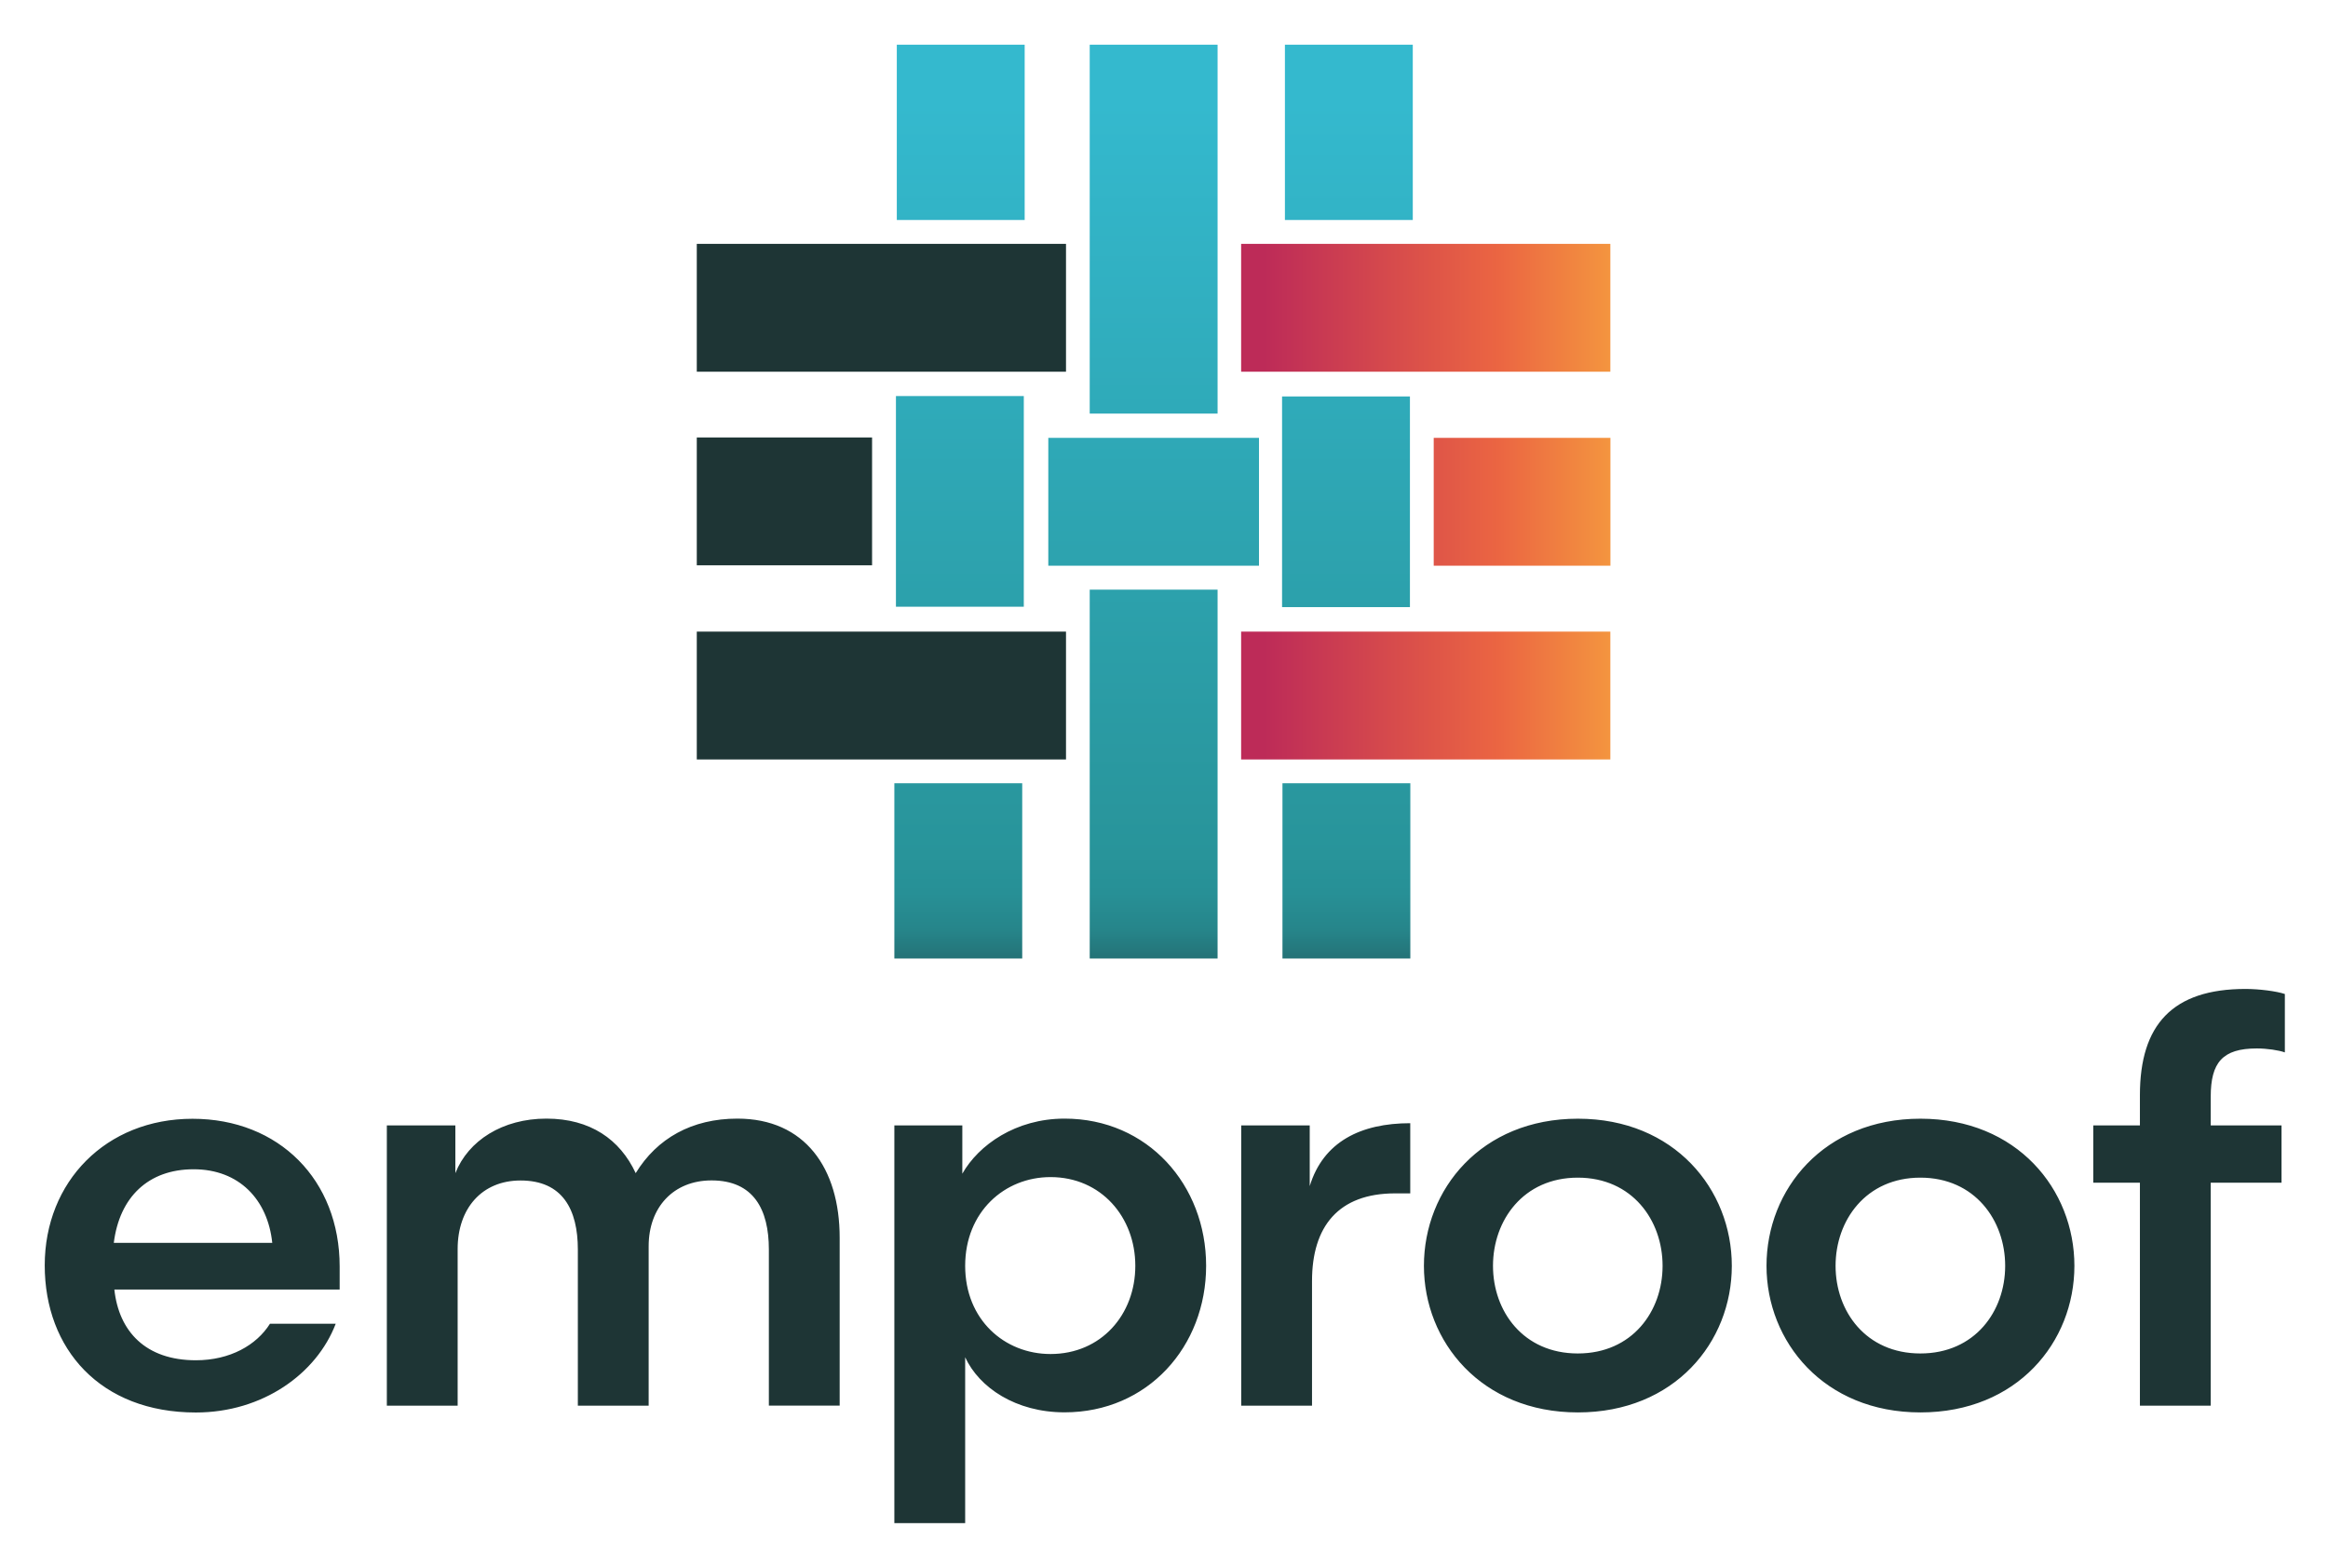
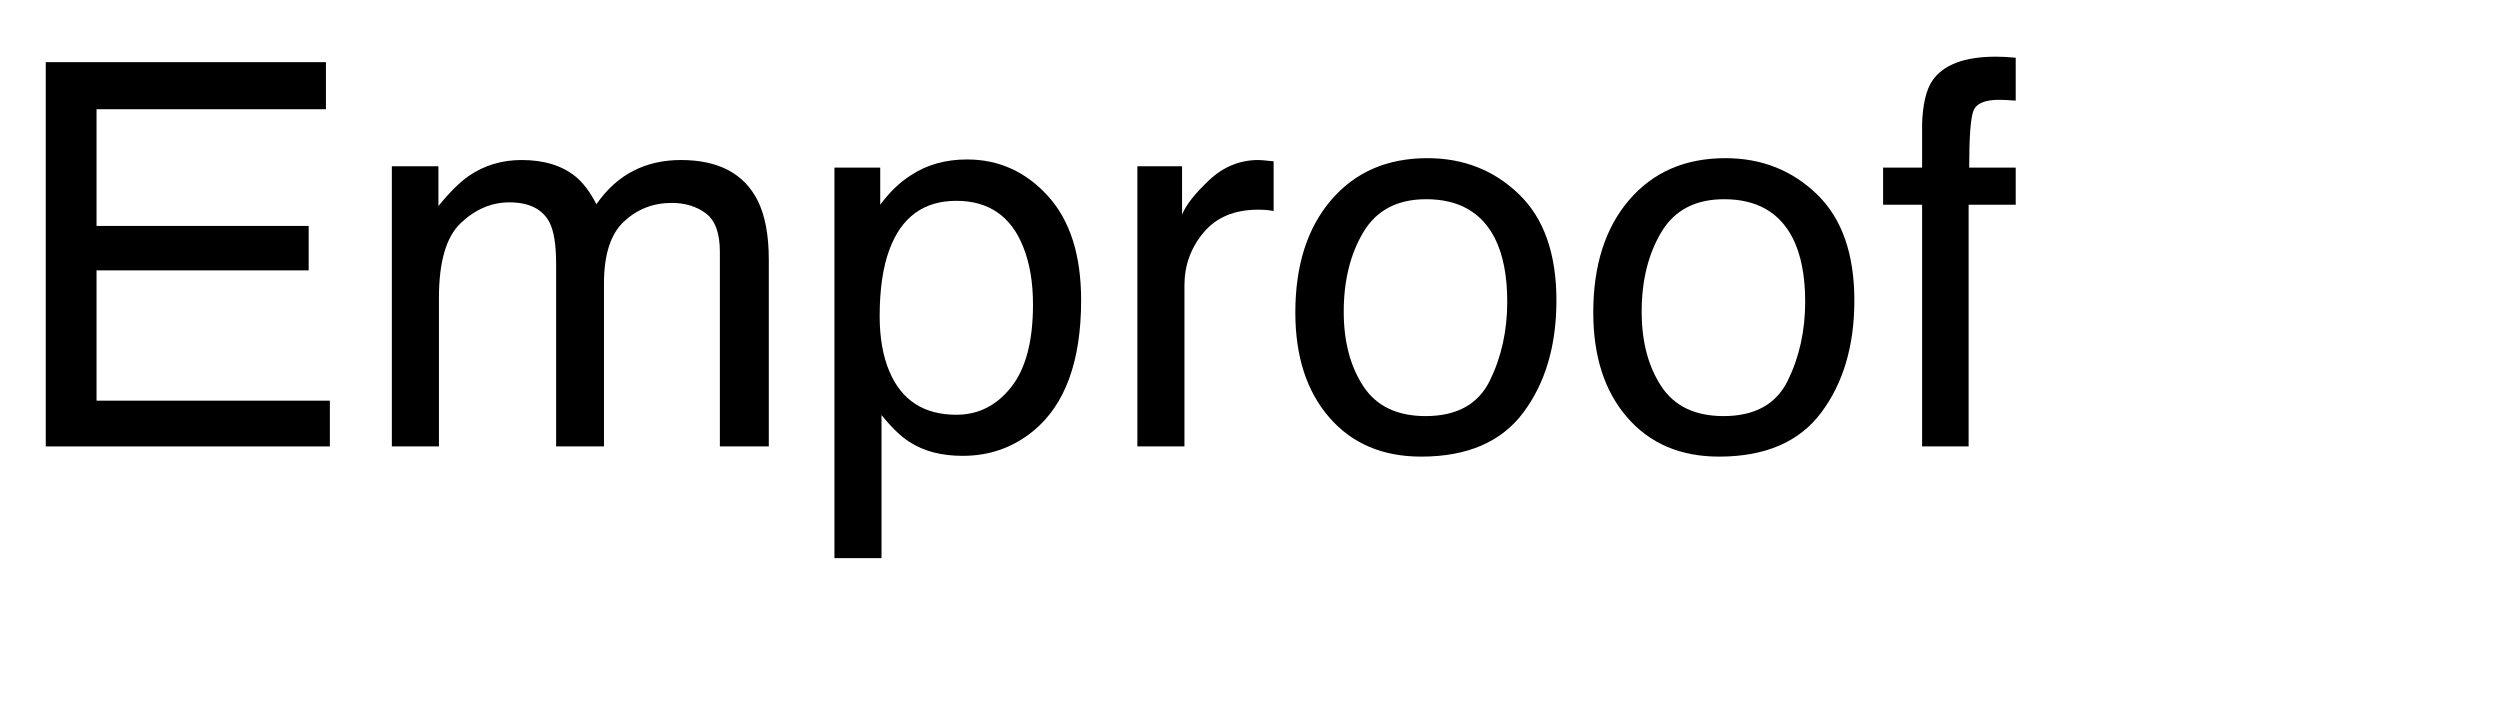
- <svg xmlns="http://www.w3.org/2000/svg" role="img" viewBox="-2.66 -2.66 294.58 198.33">
-   <style>svg {enable-background:new 0 0 289.46 193.09}</style>
-   <style>.st3{fill:#1e3535}</style>
-   <g>
+ <svg xmlns="http://www.w3.org/2000/svg" xmlns:xlink="http://www.w3.org/1999/xlink" width="280" height="80" viewBox="0 0 280 80">
+   <defs>
    <g>
-       <linearGradient id="SVGID_1_" x1="216.39" x2="157.34" y1="157.6" y2="157.6" gradientTransform="matrix(1 0 0 -1 0 193.89)" gradientUnits="userSpaceOnUse">
-         <stop offset="0" stop-color="#fdc83c" />
-         <stop offset=".5" stop-color="#eb6542" />
-         <stop offset="1" stop-color="#bd2b58" />
-       </linearGradient>
-       <path fill="url(#SVGID_1_)" d="M154.39 28.2H201.11V44.38H154.39z" />
-       <linearGradient id="SVGID_00000124865068607430442490000016124288194790378924_" x1="216.39" x2="157.34" y1="133.05" y2="133.05" gradientTransform="matrix(1 0 0 -1 0 193.89)" gradientUnits="userSpaceOnUse">
-         <stop offset="0" stop-color="#fdc83c" />
-         <stop offset=".5" stop-color="#eb6542" />
-         <stop offset="1" stop-color="#bd2b58" />
-       </linearGradient>
-       <path fill="url(#SVGID_00000124865068607430442490000016124288194790378924_)" d="M178.76 52.75H201.12V68.93H178.76z" />
-       <linearGradient id="SVGID_00000015312391384790172080000011687482924569681810_" x1="216.39" x2="157.34" y1="108.53" y2="108.53" gradientTransform="matrix(1 0 0 -1 0 193.89)" gradientUnits="userSpaceOnUse">
-         <stop offset="0" stop-color="#fdc83c" />
-         <stop offset=".5" stop-color="#eb6542" />
-         <stop offset="1" stop-color="#bd2b58" />
-       </linearGradient>
-       <path fill="url(#SVGID_00000015312391384790172080000011687482924569681810_)" d="M154.39 77.27H201.11V93.45H154.39z" />
-     </g>
-     <path d="M132.23,28.2v16.18H85.51V28.2H132.23z M132.23,93.45V77.27H85.51v16.18H132.23z M85.51,68.88h22.18V52.7 H85.51V68.88z" class="st3" />
-     <g>
-       <linearGradient id="SVGID_00000034804684392833964400000018061578969121745286_" x1="143.32" x2="143.32" y1="65.95" y2="183.4" gradientTransform="matrix(1 0 0 -1 0 193.89)" gradientUnits="userSpaceOnUse">
-         <stop offset="0" stop-color="#1e3535" />
-         <stop offset="0" stop-color="#1e3838" />
-         <stop offset=".04" stop-color="#21595b" />
-         <stop offset=".08" stop-color="#247377" />
-         <stop offset=".11" stop-color="#26858a" />
-         <stop offset=".15" stop-color="#279096" />
-         <stop offset=".19" stop-color="#28949a" />
-         <stop offset="1" stop-color="#34b9ce" />
-       </linearGradient>
-       <path fill="url(#SVGID_00000034804684392833964400000018061578969121745286_)" d="M129.99 52.75L129.99 68.93 156.65 68.93 156.65 65.69 156.65 55.99 156.65 52.75z" />
-       <g>
-         <linearGradient id="SVGID_00000128465069863313314270000001152135585994341248_" x1="143.32" x2="143.32" y1="65.95" y2="183.4" gradientTransform="matrix(1 0 0 -1 0 193.89)" gradientUnits="userSpaceOnUse">
-           <stop offset="0" stop-color="#1e3535" />
-           <stop offset="0" stop-color="#1e3838" />
-           <stop offset=".04" stop-color="#21595b" />
-           <stop offset=".08" stop-color="#247377" />
-           <stop offset=".11" stop-color="#26858a" />
-           <stop offset=".15" stop-color="#279096" />
-           <stop offset=".19" stop-color="#28949a" />
-           <stop offset="1" stop-color="#34b9ce" />
-         </linearGradient>
-         <path fill="url(#SVGID_00000128465069863313314270000001152135585994341248_)" d="M135.23 3H151.41V49.68H135.23z" />
-         <linearGradient id="SVGID_00000000217778528042414470000010335989859439604405_" x1="168.02" x2="168.02" y1="65.95" y2="183.4" gradientTransform="matrix(1 0 0 -1 0 193.89)" gradientUnits="userSpaceOnUse">
-           <stop offset="0" stop-color="#1e3535" />
-           <stop offset="0" stop-color="#1e3838" />
-           <stop offset=".04" stop-color="#21595b" />
-           <stop offset=".08" stop-color="#247377" />
-           <stop offset=".11" stop-color="#26858a" />
-           <stop offset=".15" stop-color="#279096" />
-           <stop offset=".19" stop-color="#28949a" />
-           <stop offset="1" stop-color="#34b9ce" />
-         </linearGradient>
-         <path fill="url(#SVGID_00000000217778528042414470000010335989859439604405_)" d="M159.93 3H176.11V25.18H159.93z" />
-         <linearGradient id="SVGID_00000058583851765059152660000001473284896692596373_" x1="118.91" x2="118.91" y1="65.95" y2="183.4" gradientTransform="matrix(1 0 0 -1 0 193.89)" gradientUnits="userSpaceOnUse">
-           <stop offset="0" stop-color="#1e3535" />
-           <stop offset="0" stop-color="#1e3838" />
-           <stop offset=".04" stop-color="#21595b" />
-           <stop offset=".08" stop-color="#247377" />
-           <stop offset=".11" stop-color="#26858a" />
-           <stop offset=".15" stop-color="#279096" />
-           <stop offset=".19" stop-color="#28949a" />
-           <stop offset="1" stop-color="#34b9ce" />
-         </linearGradient>
-         <path fill="url(#SVGID_00000058583851765059152660000001473284896692596373_)" d="M110.82 3H127V25.18H110.82z" />
-         <linearGradient id="SVGID_00000124853958441078469030000013900249747681373356_" x1="143.32" x2="143.32" y1="65.95" y2="183.4" gradientTransform="matrix(1 0 0 -1 0 193.89)" gradientUnits="userSpaceOnUse">
-           <stop offset="0" stop-color="#1e3535" />
-           <stop offset="0" stop-color="#1e3838" />
-           <stop offset=".04" stop-color="#21595b" />
-           <stop offset=".08" stop-color="#247377" />
-           <stop offset=".11" stop-color="#26858a" />
-           <stop offset=".15" stop-color="#279096" />
-           <stop offset=".19" stop-color="#28949a" />
-           <stop offset="1" stop-color="#34b9ce" />
-         </linearGradient>
-         <path fill="url(#SVGID_00000124853958441078469030000013900249747681373356_)" d="M135.23 71.96H151.41V118.64H135.23z" />
-         <linearGradient id="SVGID_00000135688508307405083230000011589274995873689783_" x1="118.6" x2="118.6" y1="65.95" y2="183.4" gradientTransform="matrix(1 0 0 -1 0 193.89)" gradientUnits="userSpaceOnUse">
-           <stop offset="0" stop-color="#1e3535" />
-           <stop offset="0" stop-color="#1e3838" />
-           <stop offset=".04" stop-color="#21595b" />
-           <stop offset=".08" stop-color="#247377" />
-           <stop offset=".11" stop-color="#26858a" />
-           <stop offset=".15" stop-color="#279096" />
-           <stop offset=".19" stop-color="#28949a" />
-           <stop offset="1" stop-color="#34b9ce" />
-         </linearGradient>
-         <path fill="url(#SVGID_00000135688508307405083230000011589274995873689783_)" d="M110.51 96.46H126.69V118.64H110.51z" />
-         <linearGradient id="SVGID_00000096039779423943408250000001464379216998745995_" x1="167.71" x2="167.71" y1="65.95" y2="183.4" gradientTransform="matrix(1 0 0 -1 0 193.89)" gradientUnits="userSpaceOnUse">
-           <stop offset="0" stop-color="#1e3535" />
-           <stop offset="0" stop-color="#1e3838" />
-           <stop offset=".04" stop-color="#21595b" />
-           <stop offset=".08" stop-color="#247377" />
-           <stop offset=".11" stop-color="#26858a" />
-           <stop offset=".15" stop-color="#279096" />
-           <stop offset=".19" stop-color="#28949a" />
-           <stop offset="1" stop-color="#34b9ce" />
-         </linearGradient>
-         <path fill="url(#SVGID_00000096039779423943408250000001464379216998745995_)" d="M159.62 96.46H175.8V118.64H159.62z" />
-         <linearGradient id="SVGID_00000113341729913321643860000005612896527000838279_" x1="167.66" x2="167.66" y1="65.95" y2="183.4" gradientTransform="matrix(1 0 0 -1 0 193.89)" gradientUnits="userSpaceOnUse">
-           <stop offset="0" stop-color="#1e3535" />
-           <stop offset="0" stop-color="#1e3838" />
-           <stop offset=".04" stop-color="#21595b" />
-           <stop offset=".08" stop-color="#247377" />
-           <stop offset=".11" stop-color="#26858a" />
-           <stop offset=".15" stop-color="#279096" />
-           <stop offset=".19" stop-color="#28949a" />
-           <stop offset="1" stop-color="#34b9ce" />
-         </linearGradient>
-         <path fill="url(#SVGID_00000113341729913321643860000005612896527000838279_)" d="M175.75 47.51L159.57 47.51 159.57 74.17 162.81 74.17 172.51 74.17 175.75 74.17z" />
-         <linearGradient id="SVGID_00000049916612771249551020000017686580084512264349_" x1="118.8" x2="118.8" y1="65.95" y2="183.4" gradientTransform="matrix(1 0 0 -1 0 193.89)" gradientUnits="userSpaceOnUse">
-           <stop offset="0" stop-color="#1e3535" />
-           <stop offset="0" stop-color="#1e3838" />
-           <stop offset=".04" stop-color="#21595b" />
-           <stop offset=".08" stop-color="#247377" />
-           <stop offset=".11" stop-color="#26858a" />
-           <stop offset=".15" stop-color="#279096" />
-           <stop offset=".19" stop-color="#28949a" />
-           <stop offset="1" stop-color="#34b9ce" />
-         </linearGradient>
-         <path fill="url(#SVGID_00000049916612771249551020000017686580084512264349_)" d="M110.71 74.12L126.89 74.12 126.89 47.46 123.65 47.46 113.94 47.46 110.71 47.46z" />
+       <g id="glyph-0-0">
+         <path d="M 5.125 -43.039 L 36.504 -43.039 L 36.504 -37.766 L 10.812 -37.766 L 10.812 -24.695 L 34.57 -24.695 L 34.57 -19.719 L 10.812 -19.719 L 10.812 -5.125 L 36.945 -5.125 L 36.945 0 L 5.125 0 Z M 5.125 -43.039 " />
+       </g>
+       <g id="glyph-0-1">
+         <path d="M 3.867 -31.375 L 9.082 -31.375 L 9.082 -26.922 C 10.332 -28.465 11.465 -29.59 12.48 -30.293 C 14.219 -31.484 16.191 -32.078 18.398 -32.078 C 20.898 -32.078 22.91 -31.465 24.434 -30.234 C 25.293 -29.531 26.074 -28.496 26.777 -27.129 C 27.949 -28.809 29.328 -30.055 30.906 -30.863 C 32.488 -31.676 34.266 -32.078 36.242 -32.078 C 40.461 -32.078 43.328 -30.555 44.852 -27.508 C 45.672 -25.867 46.086 -23.664 46.086 -20.891 L 46.086 0 L 40.605 0 L 40.605 -21.797 C 40.605 -23.887 40.082 -25.32 39.039 -26.102 C 37.992 -26.883 36.719 -27.273 35.215 -27.273 C 33.145 -27.273 31.363 -26.582 29.867 -25.195 C 28.375 -23.809 27.625 -21.492 27.625 -18.25 L 27.625 0 L 22.266 0 L 22.266 -20.477 C 22.266 -22.605 22.012 -24.16 21.504 -25.137 C 20.703 -26.602 19.211 -27.336 17.023 -27.336 C 15.031 -27.336 13.219 -26.562 11.586 -25.02 C 9.957 -23.477 9.141 -20.684 9.141 -16.641 L 9.141 0 L 3.867 0 Z M 3.867 -31.375 " />
+       </g>
+       <g id="glyph-0-2">
+         <path d="M 17.109 -3.547 C 19.57 -3.547 21.617 -4.574 23.246 -6.637 C 24.879 -8.695 25.695 -11.777 25.695 -15.879 C 25.695 -18.379 25.332 -20.527 24.609 -22.324 C 23.242 -25.781 20.742 -27.508 17.109 -27.508 C 13.457 -27.508 10.957 -25.684 9.609 -22.031 C 8.887 -20.078 8.523 -17.598 8.523 -14.59 C 8.523 -12.168 8.887 -10.109 9.609 -8.406 C 10.977 -5.164 13.477 -3.547 17.109 -3.547 Z M 3.457 -31.23 L 8.586 -31.23 L 8.586 -27.07 C 9.641 -28.496 10.789 -29.602 12.039 -30.383 C 13.816 -31.555 15.906 -32.141 18.312 -32.141 C 21.867 -32.141 24.883 -30.777 27.363 -28.051 C 29.844 -25.328 31.086 -21.438 31.086 -16.375 C 31.086 -9.539 29.297 -4.656 25.723 -1.727 C 23.457 0.129 20.82 1.055 17.812 1.055 C 15.449 1.055 13.469 0.539 11.867 -0.5 C 10.93 -1.086 9.883 -2.09 8.73 -3.516 L 8.73 12.508 L 3.457 12.508 Z M 3.457 -31.23 " />
+       </g>
+       <g id="glyph-0-3">
+         <path d="M 4.016 -31.375 L 9.023 -31.375 L 9.023 -25.957 C 9.434 -27.012 10.438 -28.297 12.039 -29.809 C 13.641 -31.324 15.488 -32.078 17.578 -32.078 C 17.676 -32.078 17.844 -32.07 18.078 -32.051 C 18.312 -32.031 18.711 -31.992 19.277 -31.934 L 19.277 -26.367 C 18.965 -26.426 18.676 -26.465 18.414 -26.484 C 18.148 -26.504 17.859 -26.516 17.547 -26.516 C 14.891 -26.516 12.852 -25.66 11.426 -23.949 C 10 -22.242 9.289 -20.273 9.289 -18.047 L 9.289 0 L 4.016 0 Z M 4.016 -31.375 " />
+       </g>
+       <g id="glyph-0-4">
+         <path d="M 16.32 -3.398 C 19.816 -3.398 22.211 -4.723 23.512 -7.367 C 24.809 -10.016 25.461 -12.961 25.461 -16.203 C 25.461 -19.133 24.992 -21.516 24.055 -23.352 C 22.57 -26.242 20.008 -27.688 16.375 -27.688 C 13.152 -27.688 10.812 -26.453 9.344 -23.992 C 7.879 -21.531 7.148 -18.562 7.148 -15.086 C 7.148 -11.746 7.883 -8.965 9.344 -6.738 C 10.809 -4.512 13.133 -3.398 16.32 -3.398 Z M 16.523 -32.285 C 20.566 -32.285 23.984 -30.938 26.777 -28.242 C 29.57 -25.547 30.969 -21.582 30.969 -16.348 C 30.969 -11.289 29.734 -7.109 27.273 -3.809 C 24.812 -0.508 20.996 1.141 15.82 1.141 C 11.504 1.141 8.078 -0.316 5.539 -3.238 C 3 -6.156 1.727 -10.078 1.727 -15 C 1.727 -20.273 3.066 -24.473 5.742 -27.598 C 8.418 -30.723 12.012 -32.285 16.523 -32.285 Z M 16.523 -32.285 " />
+       </g>
+       <g id="glyph-0-5">
+         <path d="M 5.188 -36.152 C 5.266 -38.34 5.645 -39.941 6.328 -40.957 C 7.559 -42.754 9.93 -43.652 13.445 -43.652 C 13.777 -43.652 14.121 -43.641 14.473 -43.625 C 14.824 -43.605 15.227 -43.574 15.672 -43.535 L 15.672 -38.73 C 15.125 -38.77 14.73 -38.793 14.488 -38.805 C 14.242 -38.812 14.016 -38.82 13.797 -38.82 C 12.195 -38.82 11.242 -38.402 10.93 -37.574 C 10.617 -36.742 10.461 -34.629 10.461 -31.23 L 15.672 -31.23 L 15.672 -27.07 L 10.398 -27.07 L 10.398 0 L 5.188 0 L 5.188 -27.07 L 0.82 -27.07 L 0.82 -31.23 L 5.188 -31.23 Z M 5.188 -36.152 " />
      </g>
    </g>
-   </g>
-   <g>
-     <path d="M11.81 160.52c.57 5.33 3.98 8.96 10.31 8.96 4.34 0 7.68-1.92 9.38-4.62h8.32c-2.42 6.33-9.24 11.23-17.7 11.23C10.04 176.09 3 168.06 3 157.47s7.75-18.55 18.7-18.55 18.62 7.75 18.62 18.7v2.91H11.81V160.52zM11.74 154.62h20.05c-.57-5.47-4.19-9.31-9.95-9.31S12.46 148.86 11.74 154.62L11.74 154.62zM55.25 175.23h-8.96v-35.47h8.67v6.04c1.63-4.12 5.97-6.9 11.52-6.9 5.55 0 9.31 2.63 11.3 6.9 2.7-4.41 7.11-6.9 12.87-6.9 8.53 0 12.94 6.26 12.94 15.07v21.25h-8.96v-19.76c0-5.05-1.92-8.74-7.25-8.74-4.83 0-7.96 3.41-7.96 8.32v20.19h-8.96v-19.76c0-5.05-1.92-8.74-7.25-8.74-4.9 0-7.96 3.55-7.96 8.67L55.25 175.23 55.25 175.23zM119.47 190.09h-8.96v-50.33h8.6v6.11c2.06-3.63 6.75-6.97 12.94-6.97 10.52 0 17.91 8.39 17.91 18.62s-7.39 18.55-17.91 18.55c-6.18 0-10.8-3.13-12.58-6.97v20.97V190.09zM130.27 146.3c-5.83 0-10.8 4.41-10.8 11.23s4.98 11.16 10.8 11.16c6.4 0 10.73-4.98 10.73-11.16S136.66 146.3 130.27 146.3zM175.8 148.36h-1.92c-7.18 0-10.52 4.19-10.52 11.09v15.78h-8.96v-35.47h8.67v7.68c1.71-5.62 6.47-7.96 12.72-7.96v8.89L175.8 148.36zM177.52 157.53c0-9.67 7.25-18.62 19.48-18.62s19.48 8.96 19.48 18.62-7.25 18.55-19.48 18.55S177.52 167.12 177.52 157.53zM186.26 157.53c0 5.76 3.84 11.09 10.73 11.09s10.73-5.33 10.73-11.09-3.84-11.16-10.73-11.16S186.26 151.77 186.26 157.53zM220.87 157.53c0-9.67 7.25-18.62 19.48-18.62s19.48 8.96 19.48 18.62-7.25 18.55-19.48 18.55S220.87 167.12 220.87 157.53zM229.61 157.53c0 5.76 3.84 11.09 10.73 11.09s10.73-5.33 10.73-11.09-3.84-11.16-10.73-11.16S229.61 151.77 229.61 157.53zM268.12 147.01h-5.9v-7.25h5.9v-3.84c0-8.89 4.12-13.43 13.36-13.43 1.71 0 3.91.28 4.98.64v7.39c-.78-.28-2.27-.5-3.55-.5-4.34 0-5.83 1.78-5.83 6.11v3.63h8.96v7.25h-8.96v28.22h-8.96L268.12 147.01 268.12 147.01z" class="st3" />
+   </defs>
+   <g fill="rgb(0%, 0%, 0%)" fill-opacity="1">
+     <use xlink:href="#glyph-0-0" x="0" y="50" />
+     <use xlink:href="#glyph-0-1" x="40.02" y="50" />
+     <use xlink:href="#glyph-0-2" x="90" y="50" />
+     <use xlink:href="#glyph-0-3" x="123.369" y="50" />
+     <use xlink:href="#glyph-0-4" x="143.35" y="50" />
+     <use xlink:href="#glyph-0-4" x="176.719" y="50" />
+     <use xlink:href="#glyph-0-5" x="210.088" y="50" />
  </g>
</svg>
